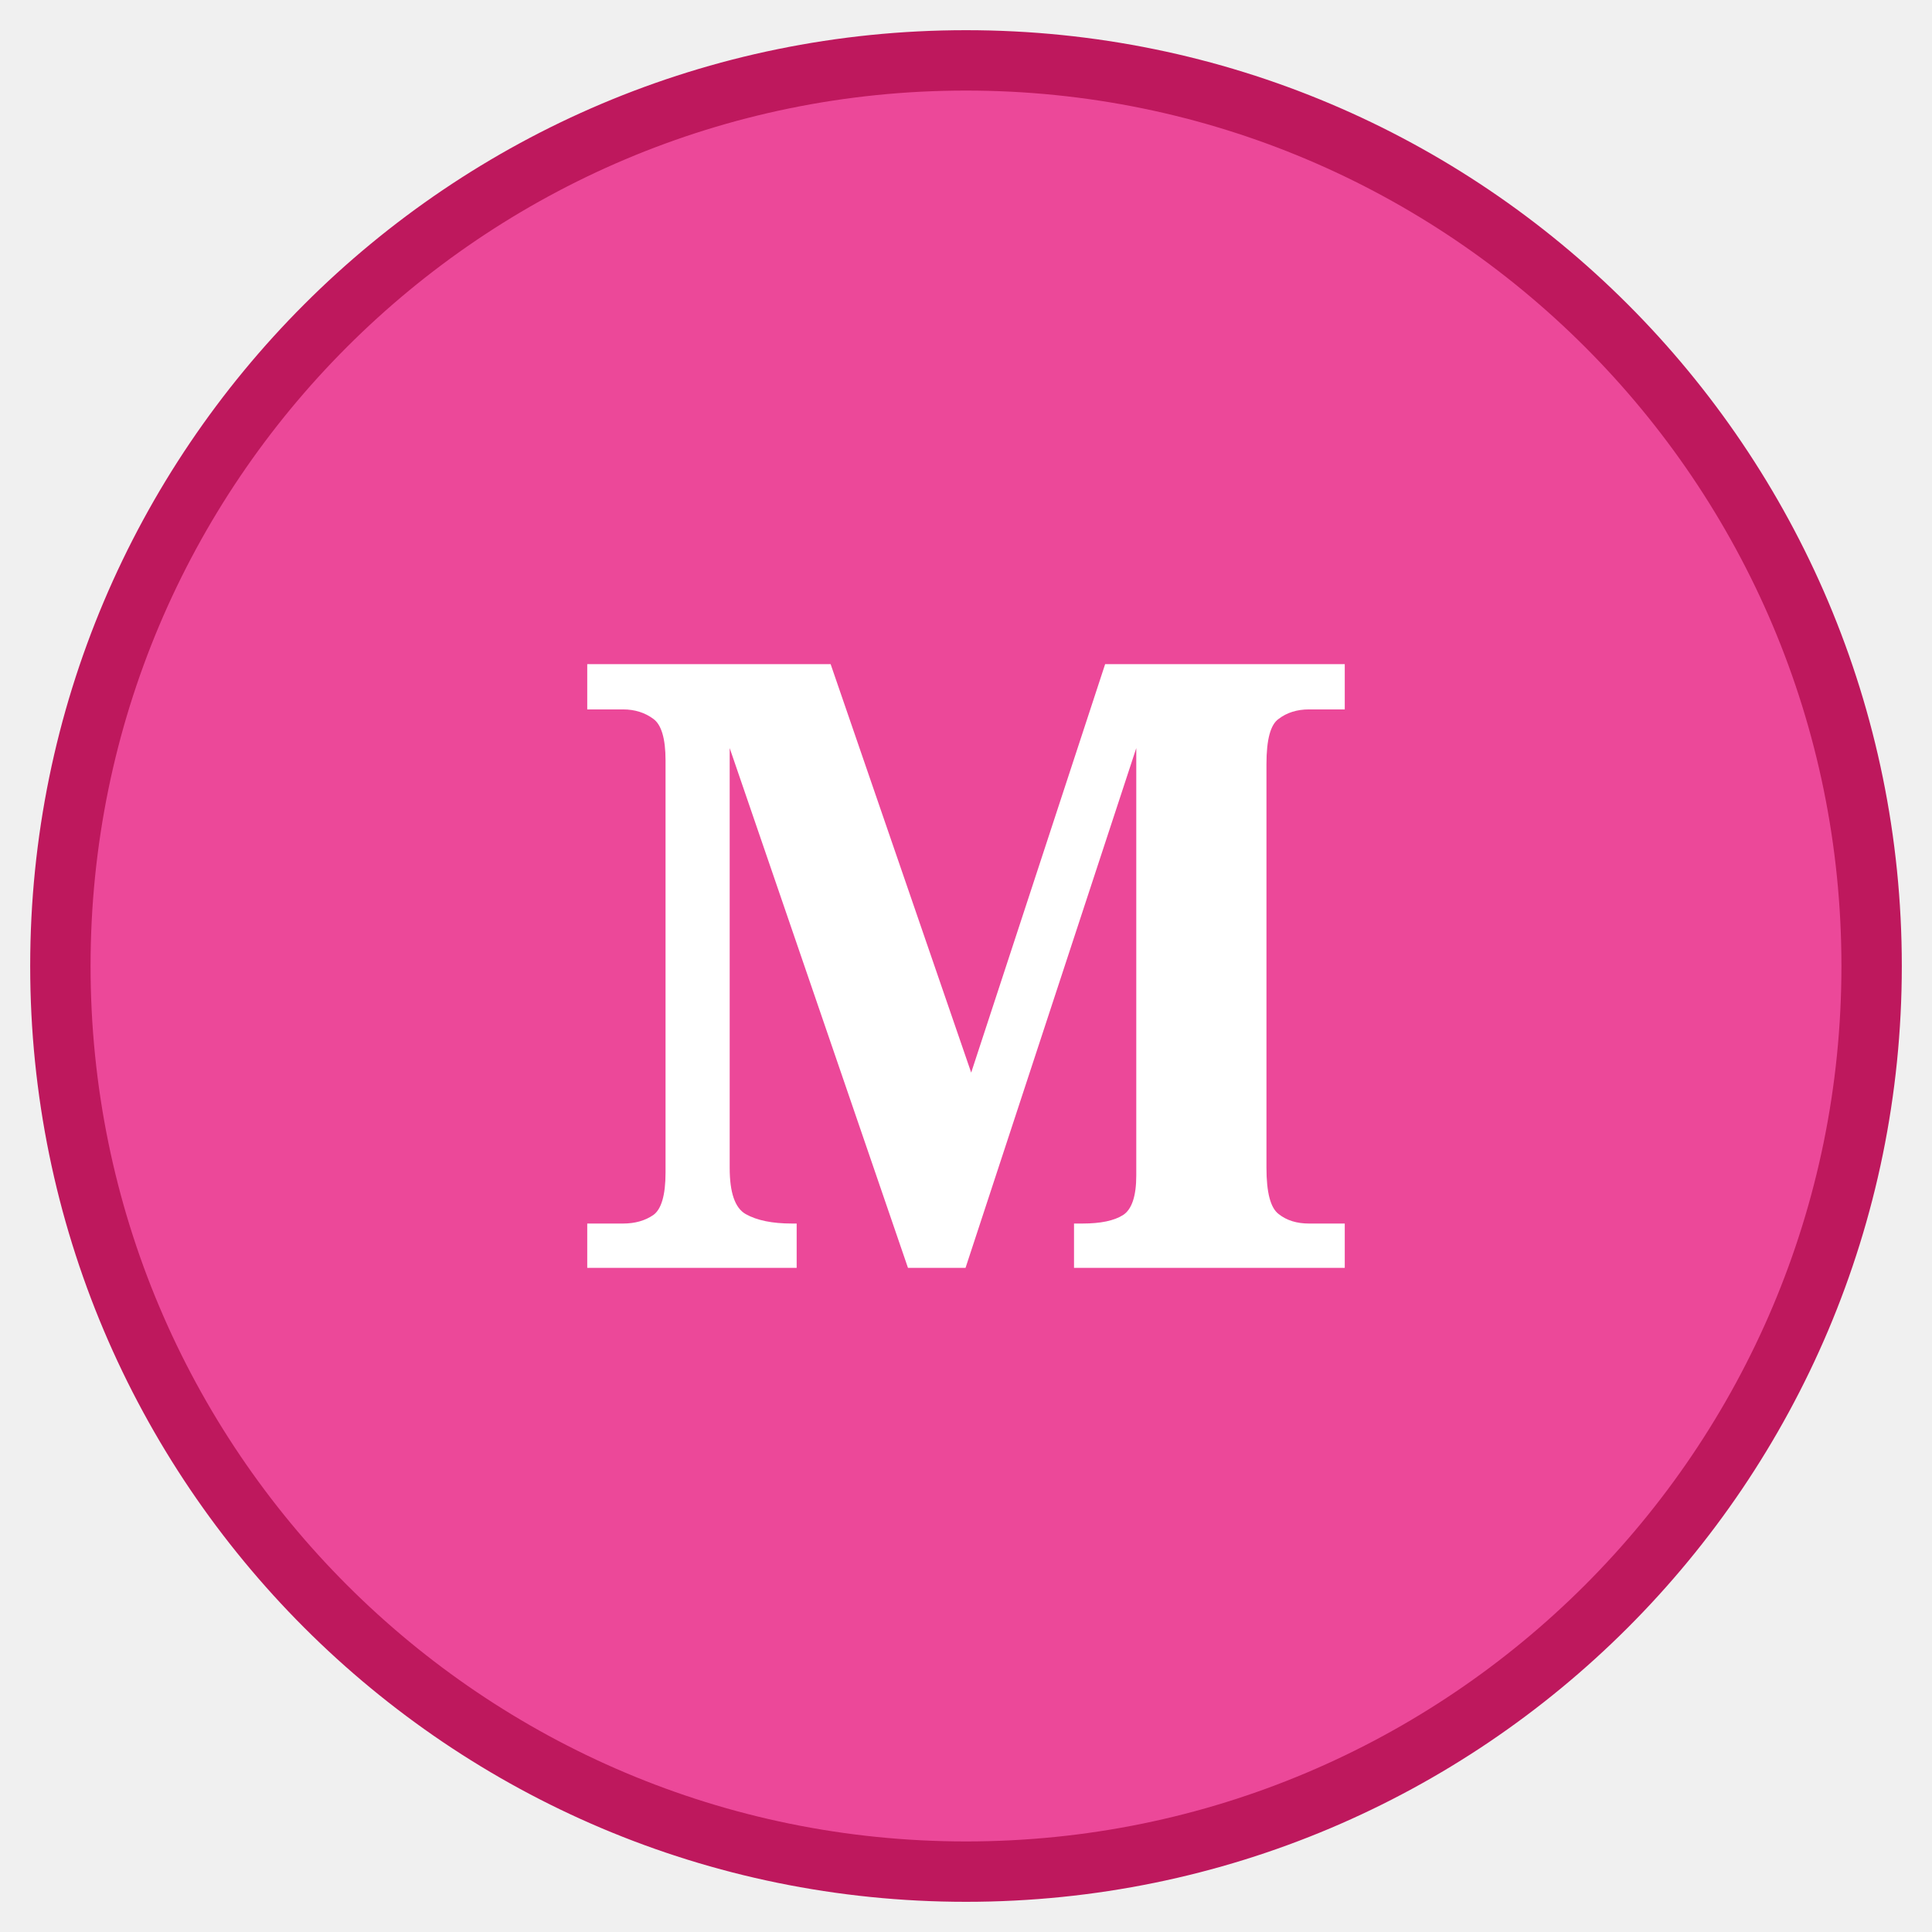
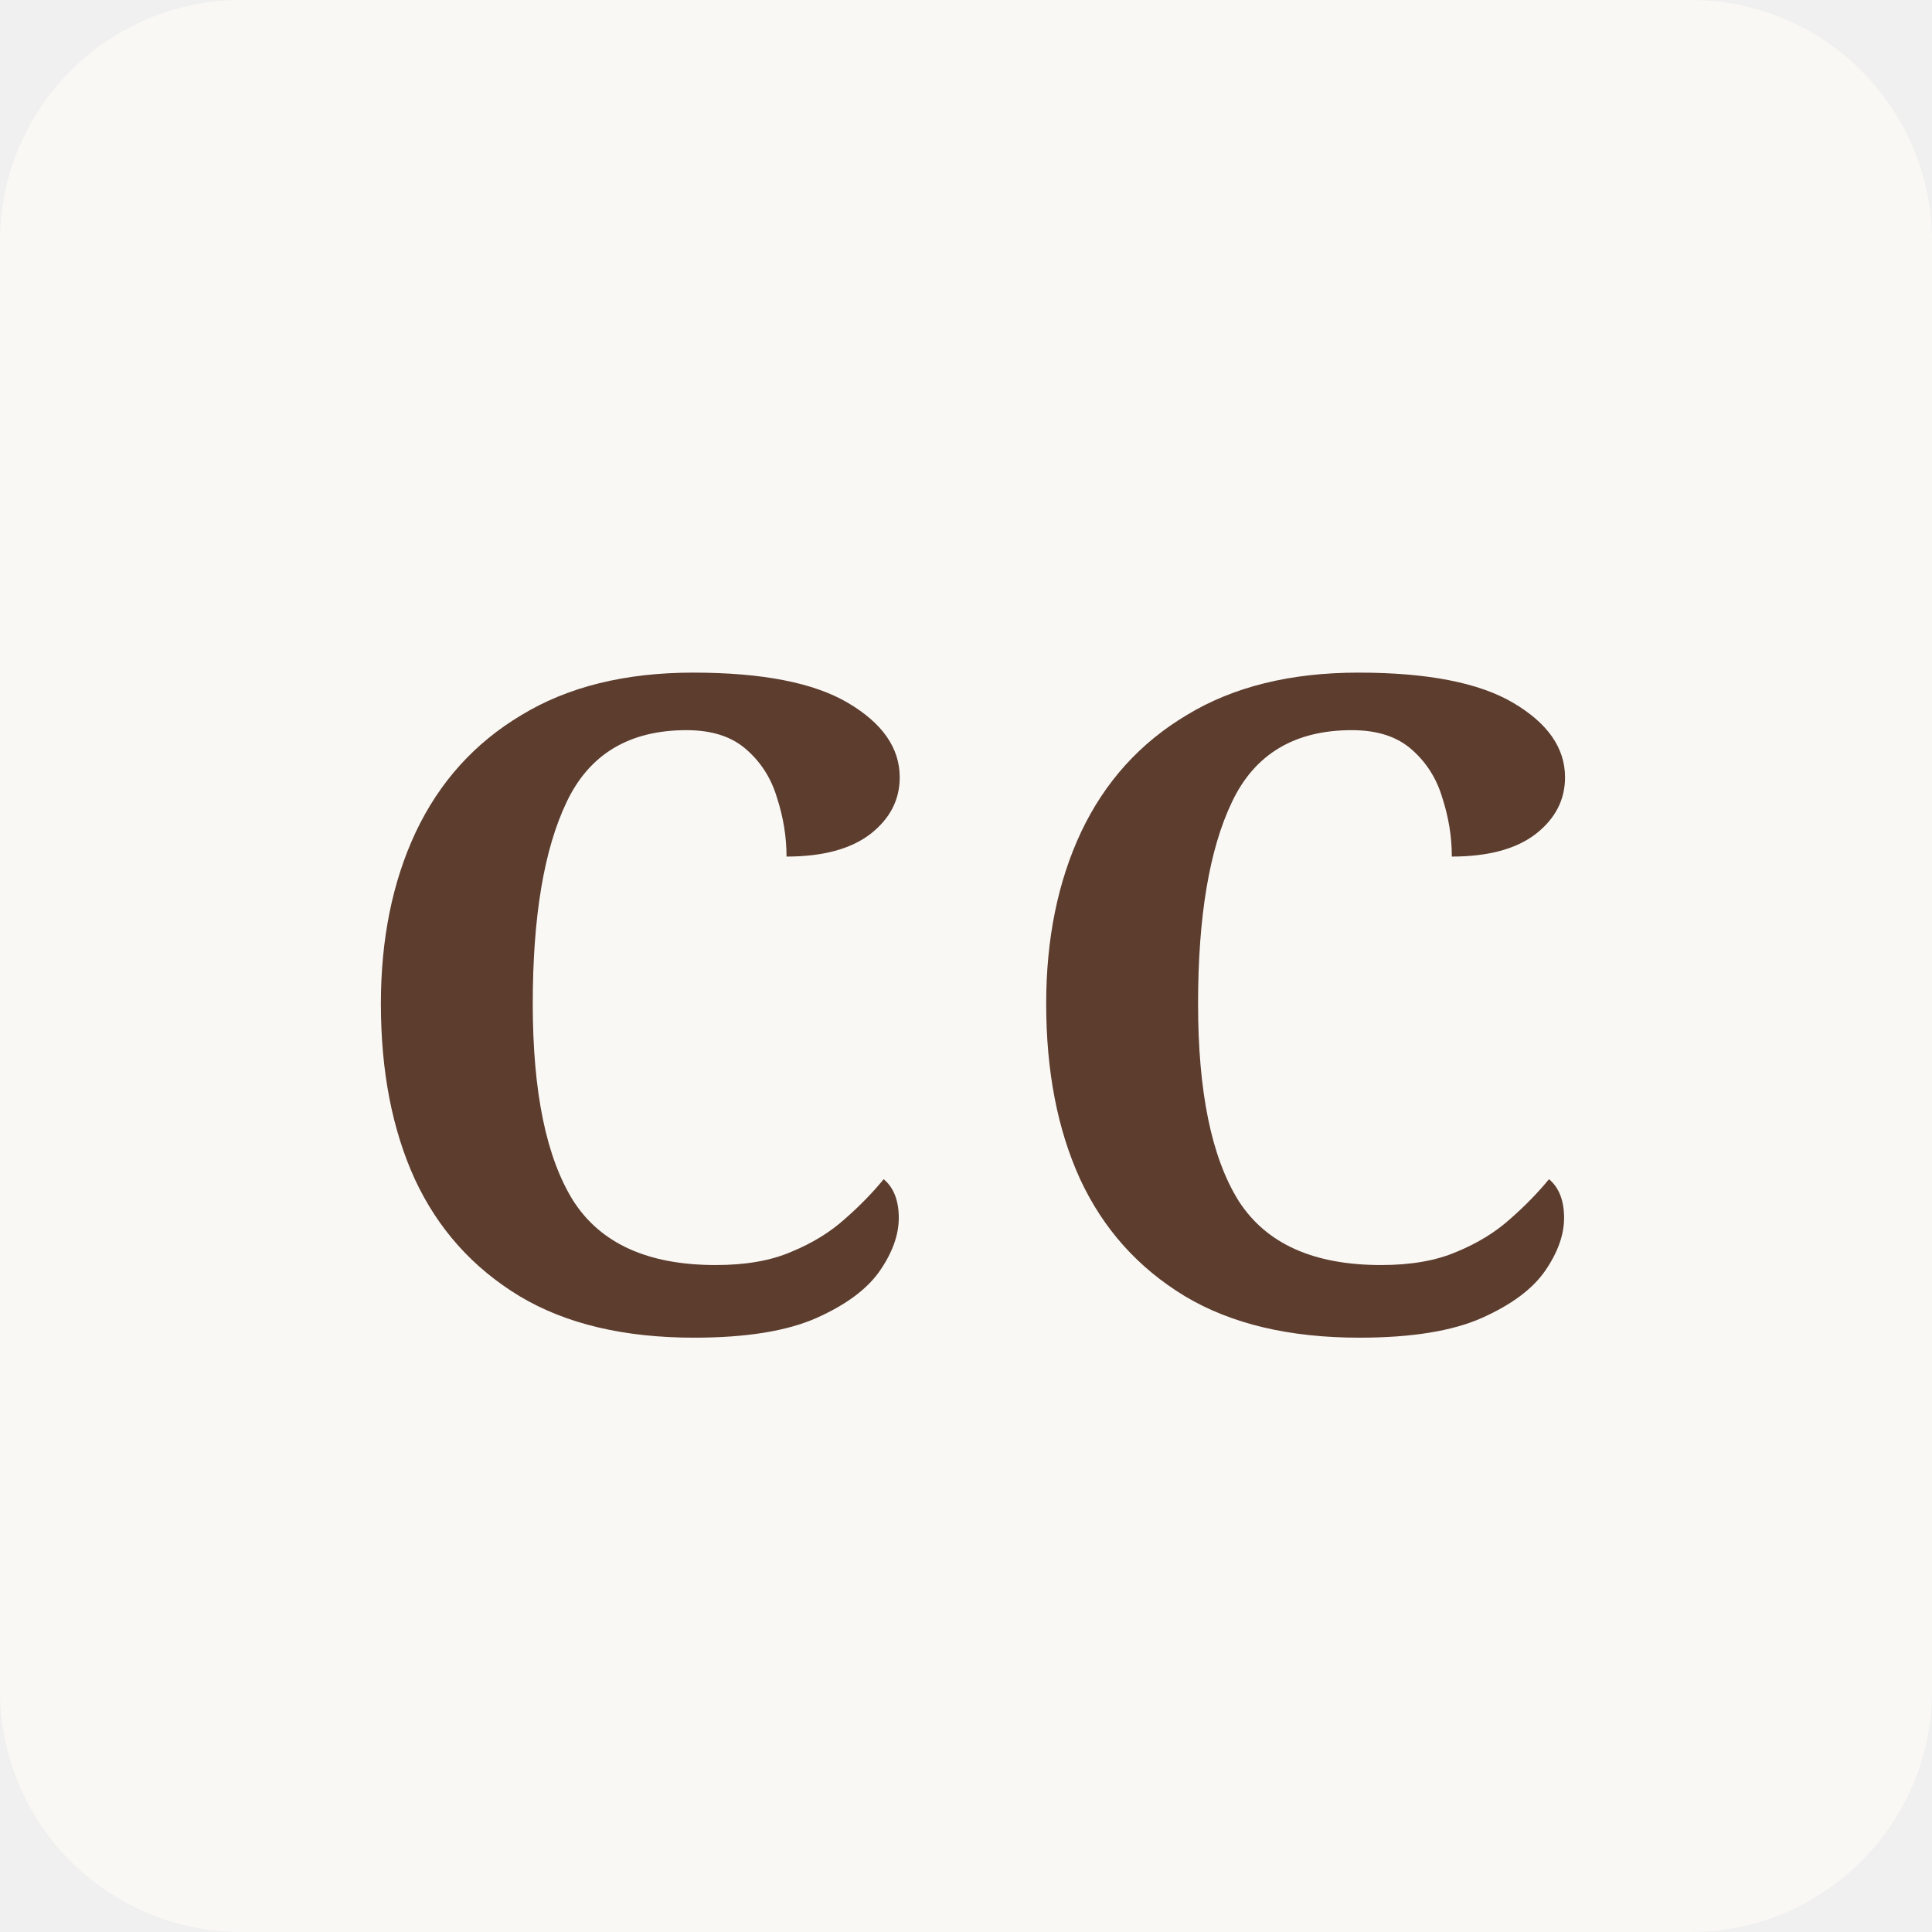
- <svg xmlns="http://www.w3.org/2000/svg" viewBox="0 0 32 32" fill="none">
-   <circle cx="16" cy="16" r="15" fill="#ec4899" stroke="#be185d" stroke-width="1" />
-   <text x="16" y="21" text-anchor="middle" fill="white" font-family="Georgia, serif" font-size="14" font-weight="bold">M</text>
+ <svg xmlns="http://www.w3.org/2000/svg" viewBox="0 0 32 32">
+   <rect width="32" height="32" rx="4" fill="#FAF8F5" />
+   <text x="16" y="22" text-anchor="middle" fill="#5C3D2E" font-family="Georgia, serif" font-size="15" font-weight="bold" letter-spacing="1">CC</text>
</svg>
